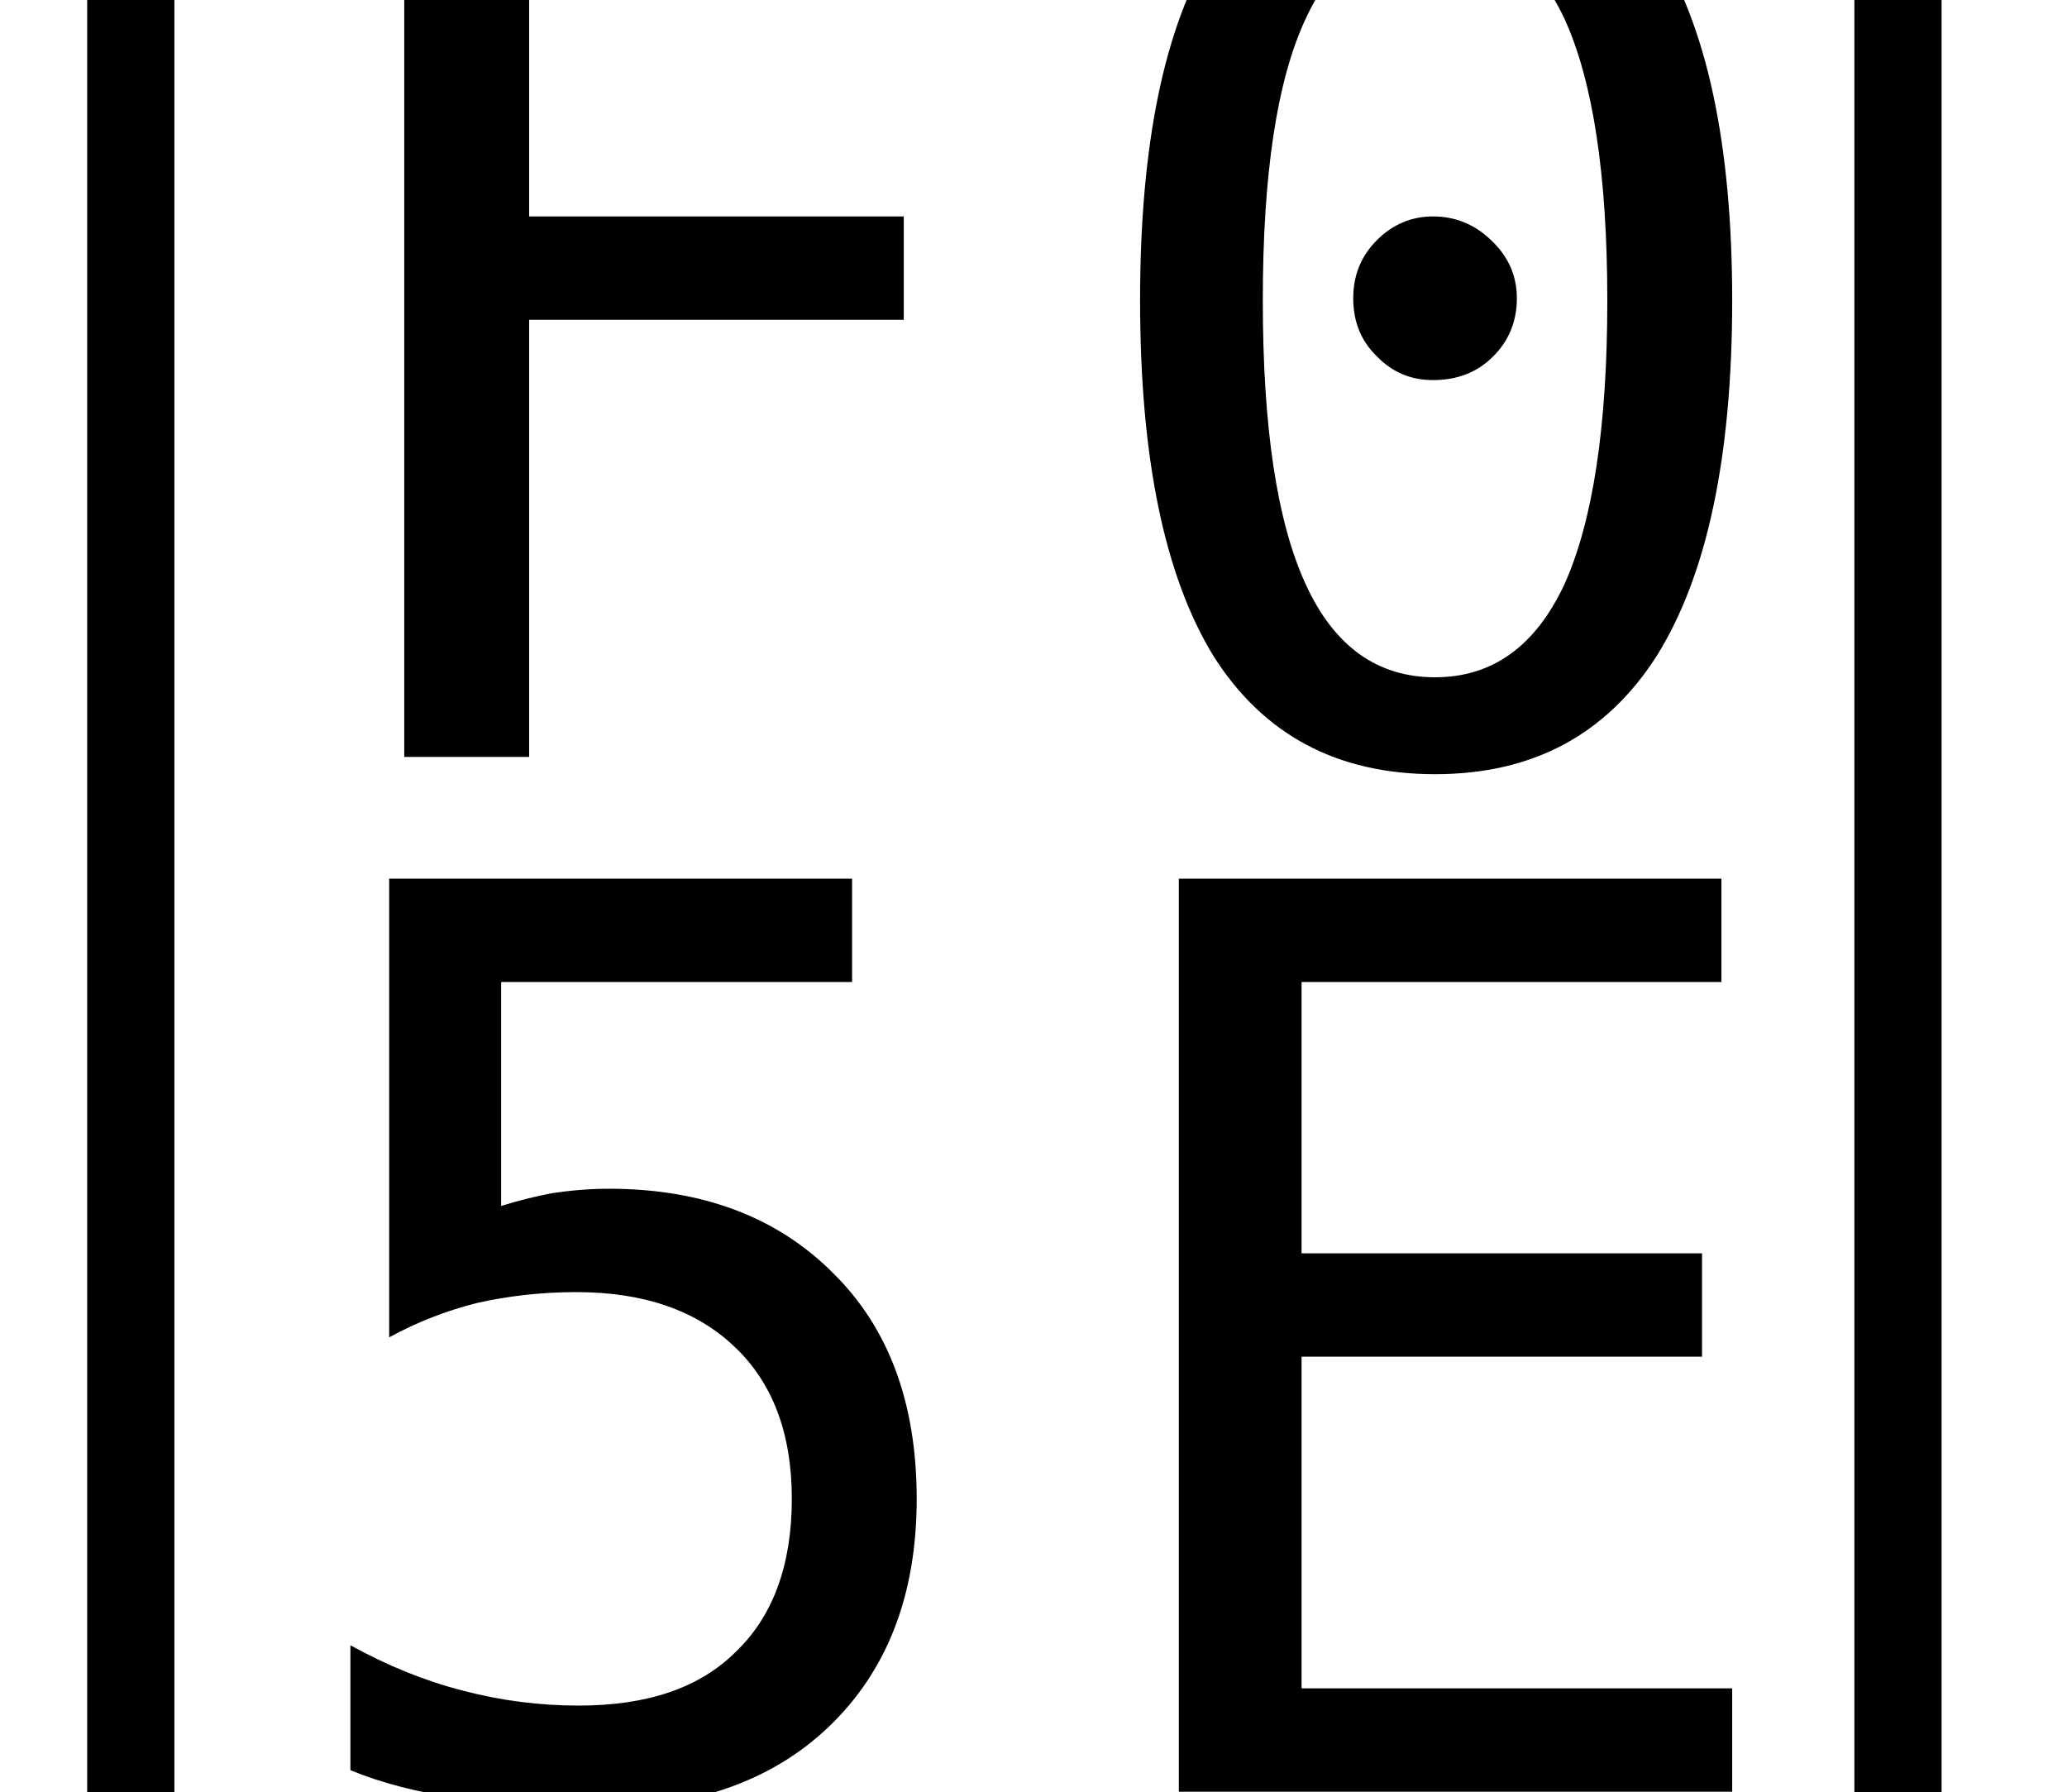
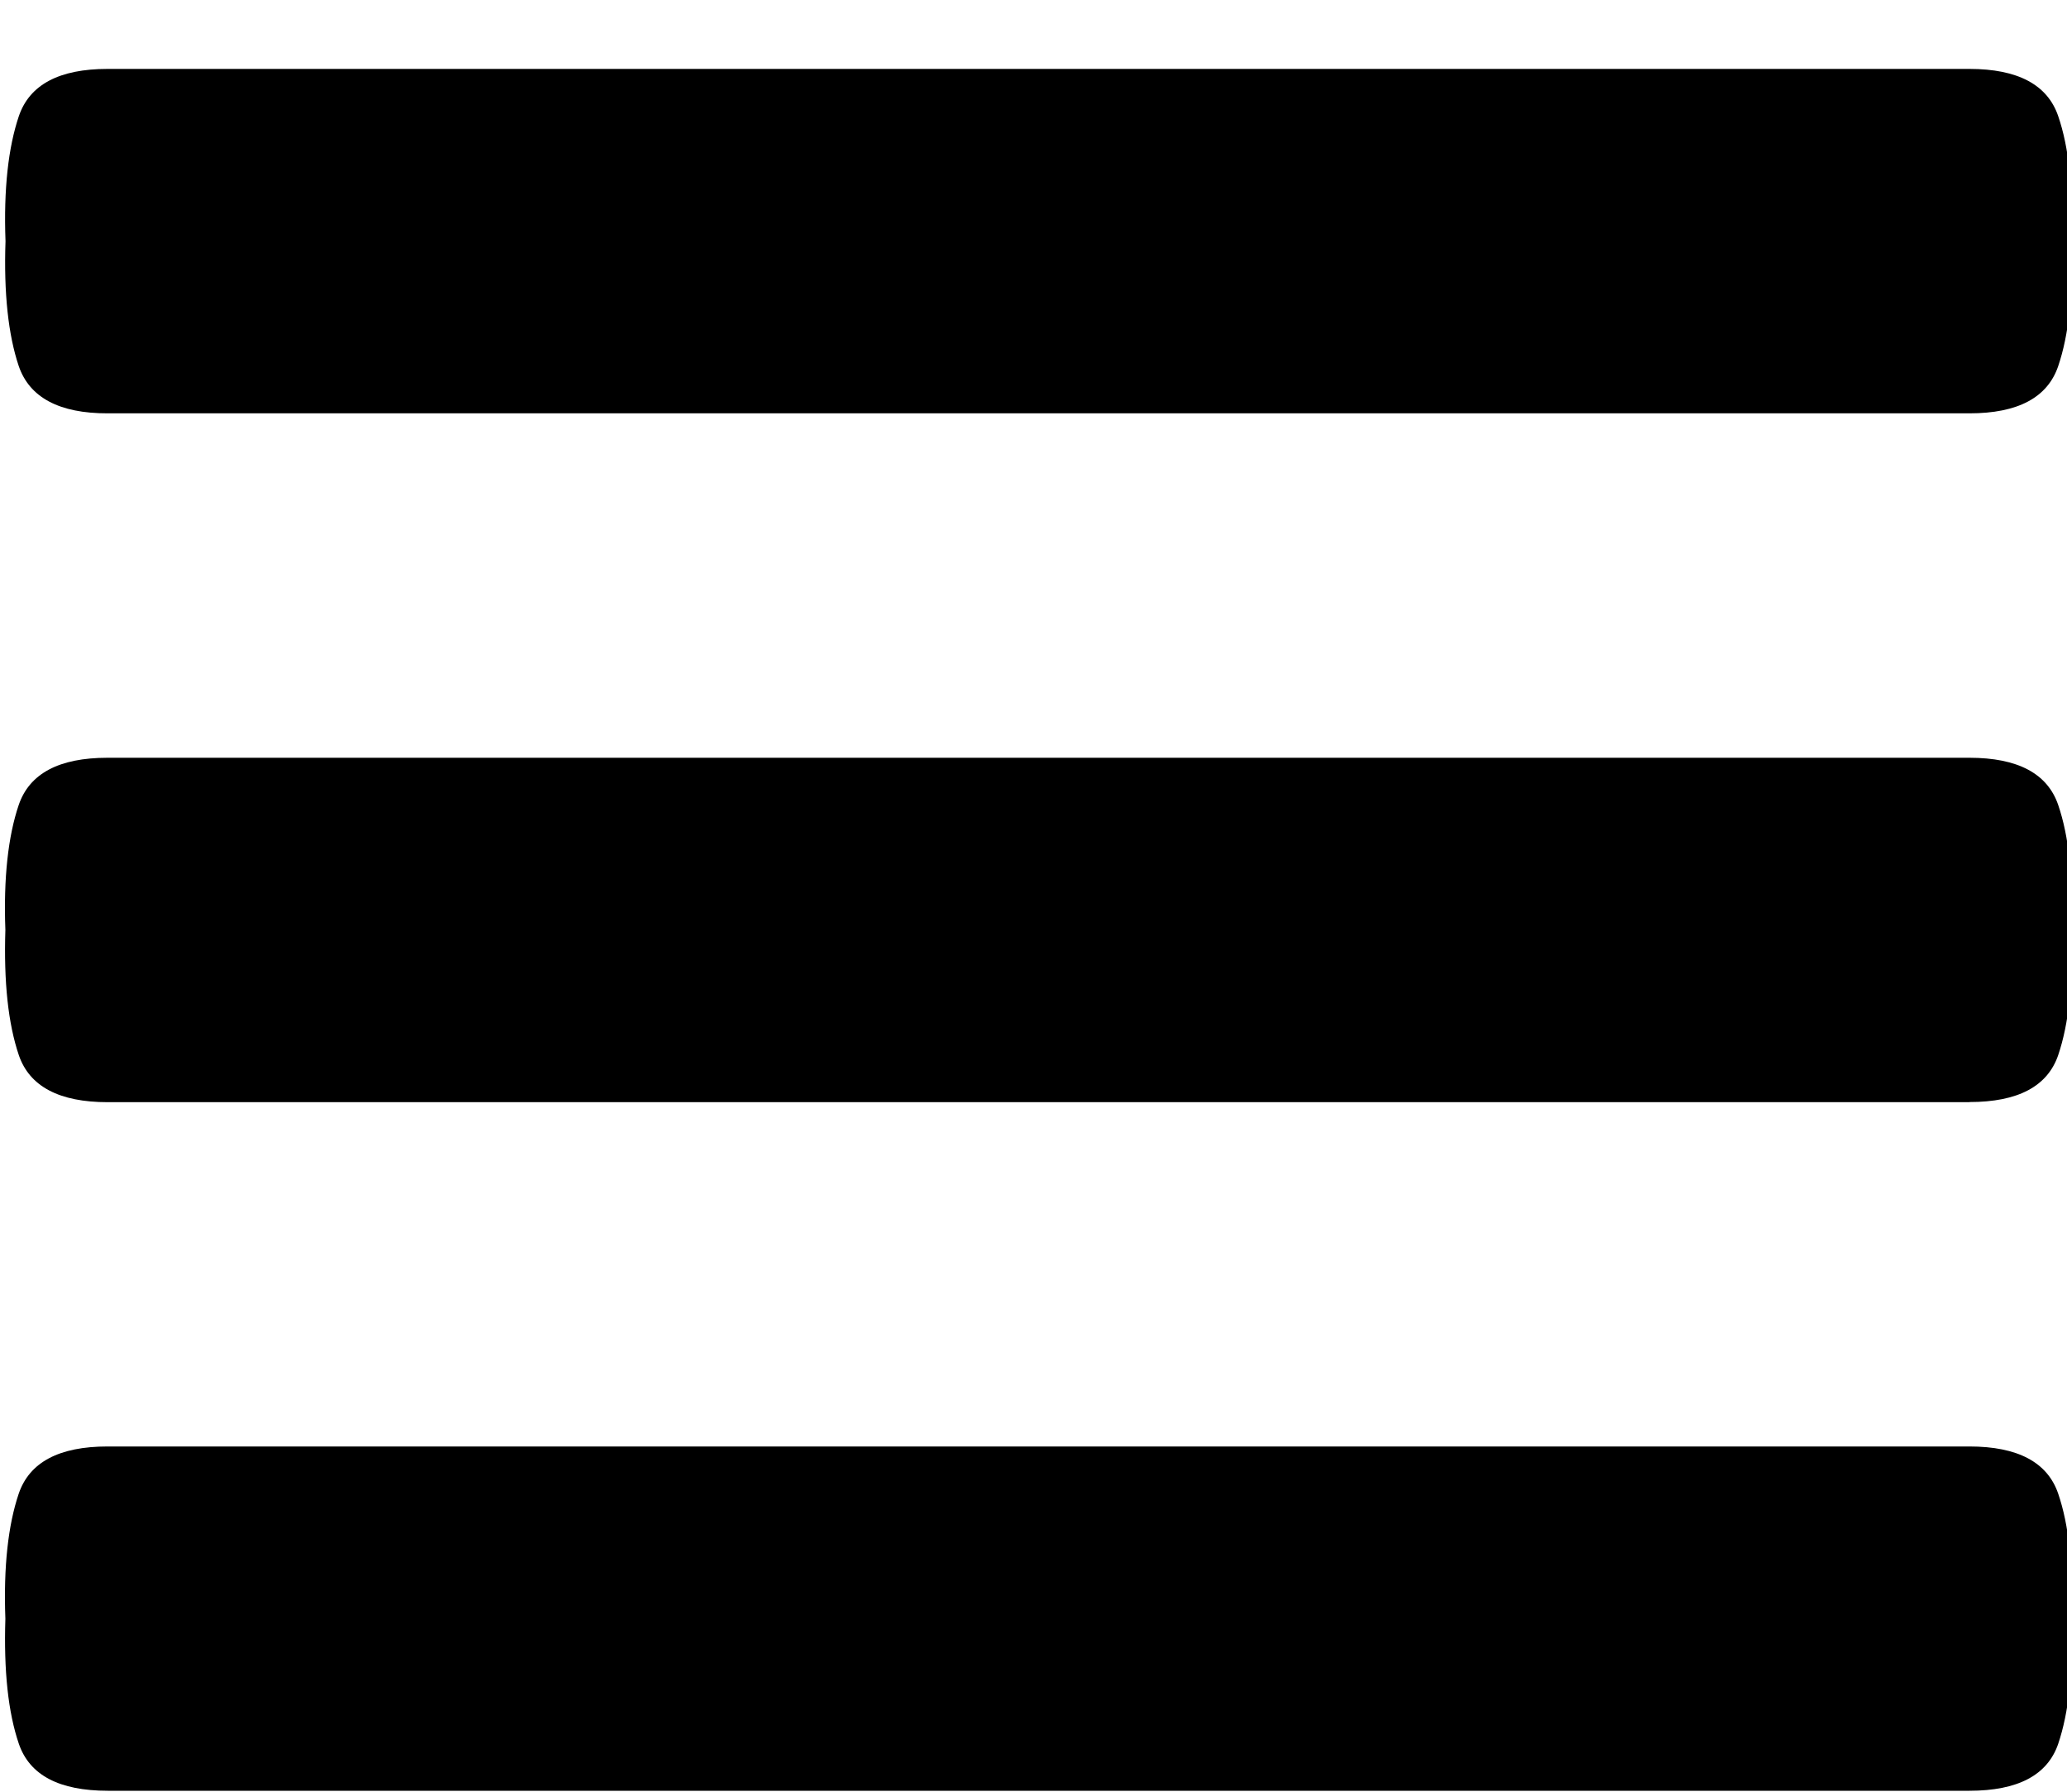
<svg xmlns="http://www.w3.org/2000/svg" width="15" height="13" viewBox="0 0 15 13">
-   <text font-size="20" font-family="github-octicons" fill="#000" fill-rule="evenodd">
-     <tspan x="0" y="13"></tspan>
-   </text>
+   <path d="M14.292 7.997H.782c-.352 0-.567-.114-.645-.34-.078-.23-.11-.532-.098-.91-.014-.377.02-.68.097-.907.078-.228.293-.342.644-.342h13.512c.35 0 .566.114.644.342.078.228.11.53.097.908.013.377-.02.68-.097.908-.078.227-.293.34-.644.34zm0-4.998H.782C.43 3 .214 2.884.136 2.656.06 2.43.027 2.127.04 1.75c-.014-.378.02-.68.097-.908C.215.614.43.5.78.5h13.512c.35 0 .566.114.644.342.078.227.11.53.097.908.013.377-.02.68-.097.907-.078.228-.293.342-.644.342zM.782 10.495h13.51c.35 0 .566.114.644.342.078.228.11.53.097.908.013.377-.02.68-.097.908-.078.227-.293.34-.644.34H.782c-.352 0-.567-.113-.645-.34-.078-.228-.11-.53-.098-.908-.014-.378.02-.68.097-.908.078-.228.293-.342.644-.342z" fill="#000" fill-rule="evenodd" />
</svg>
